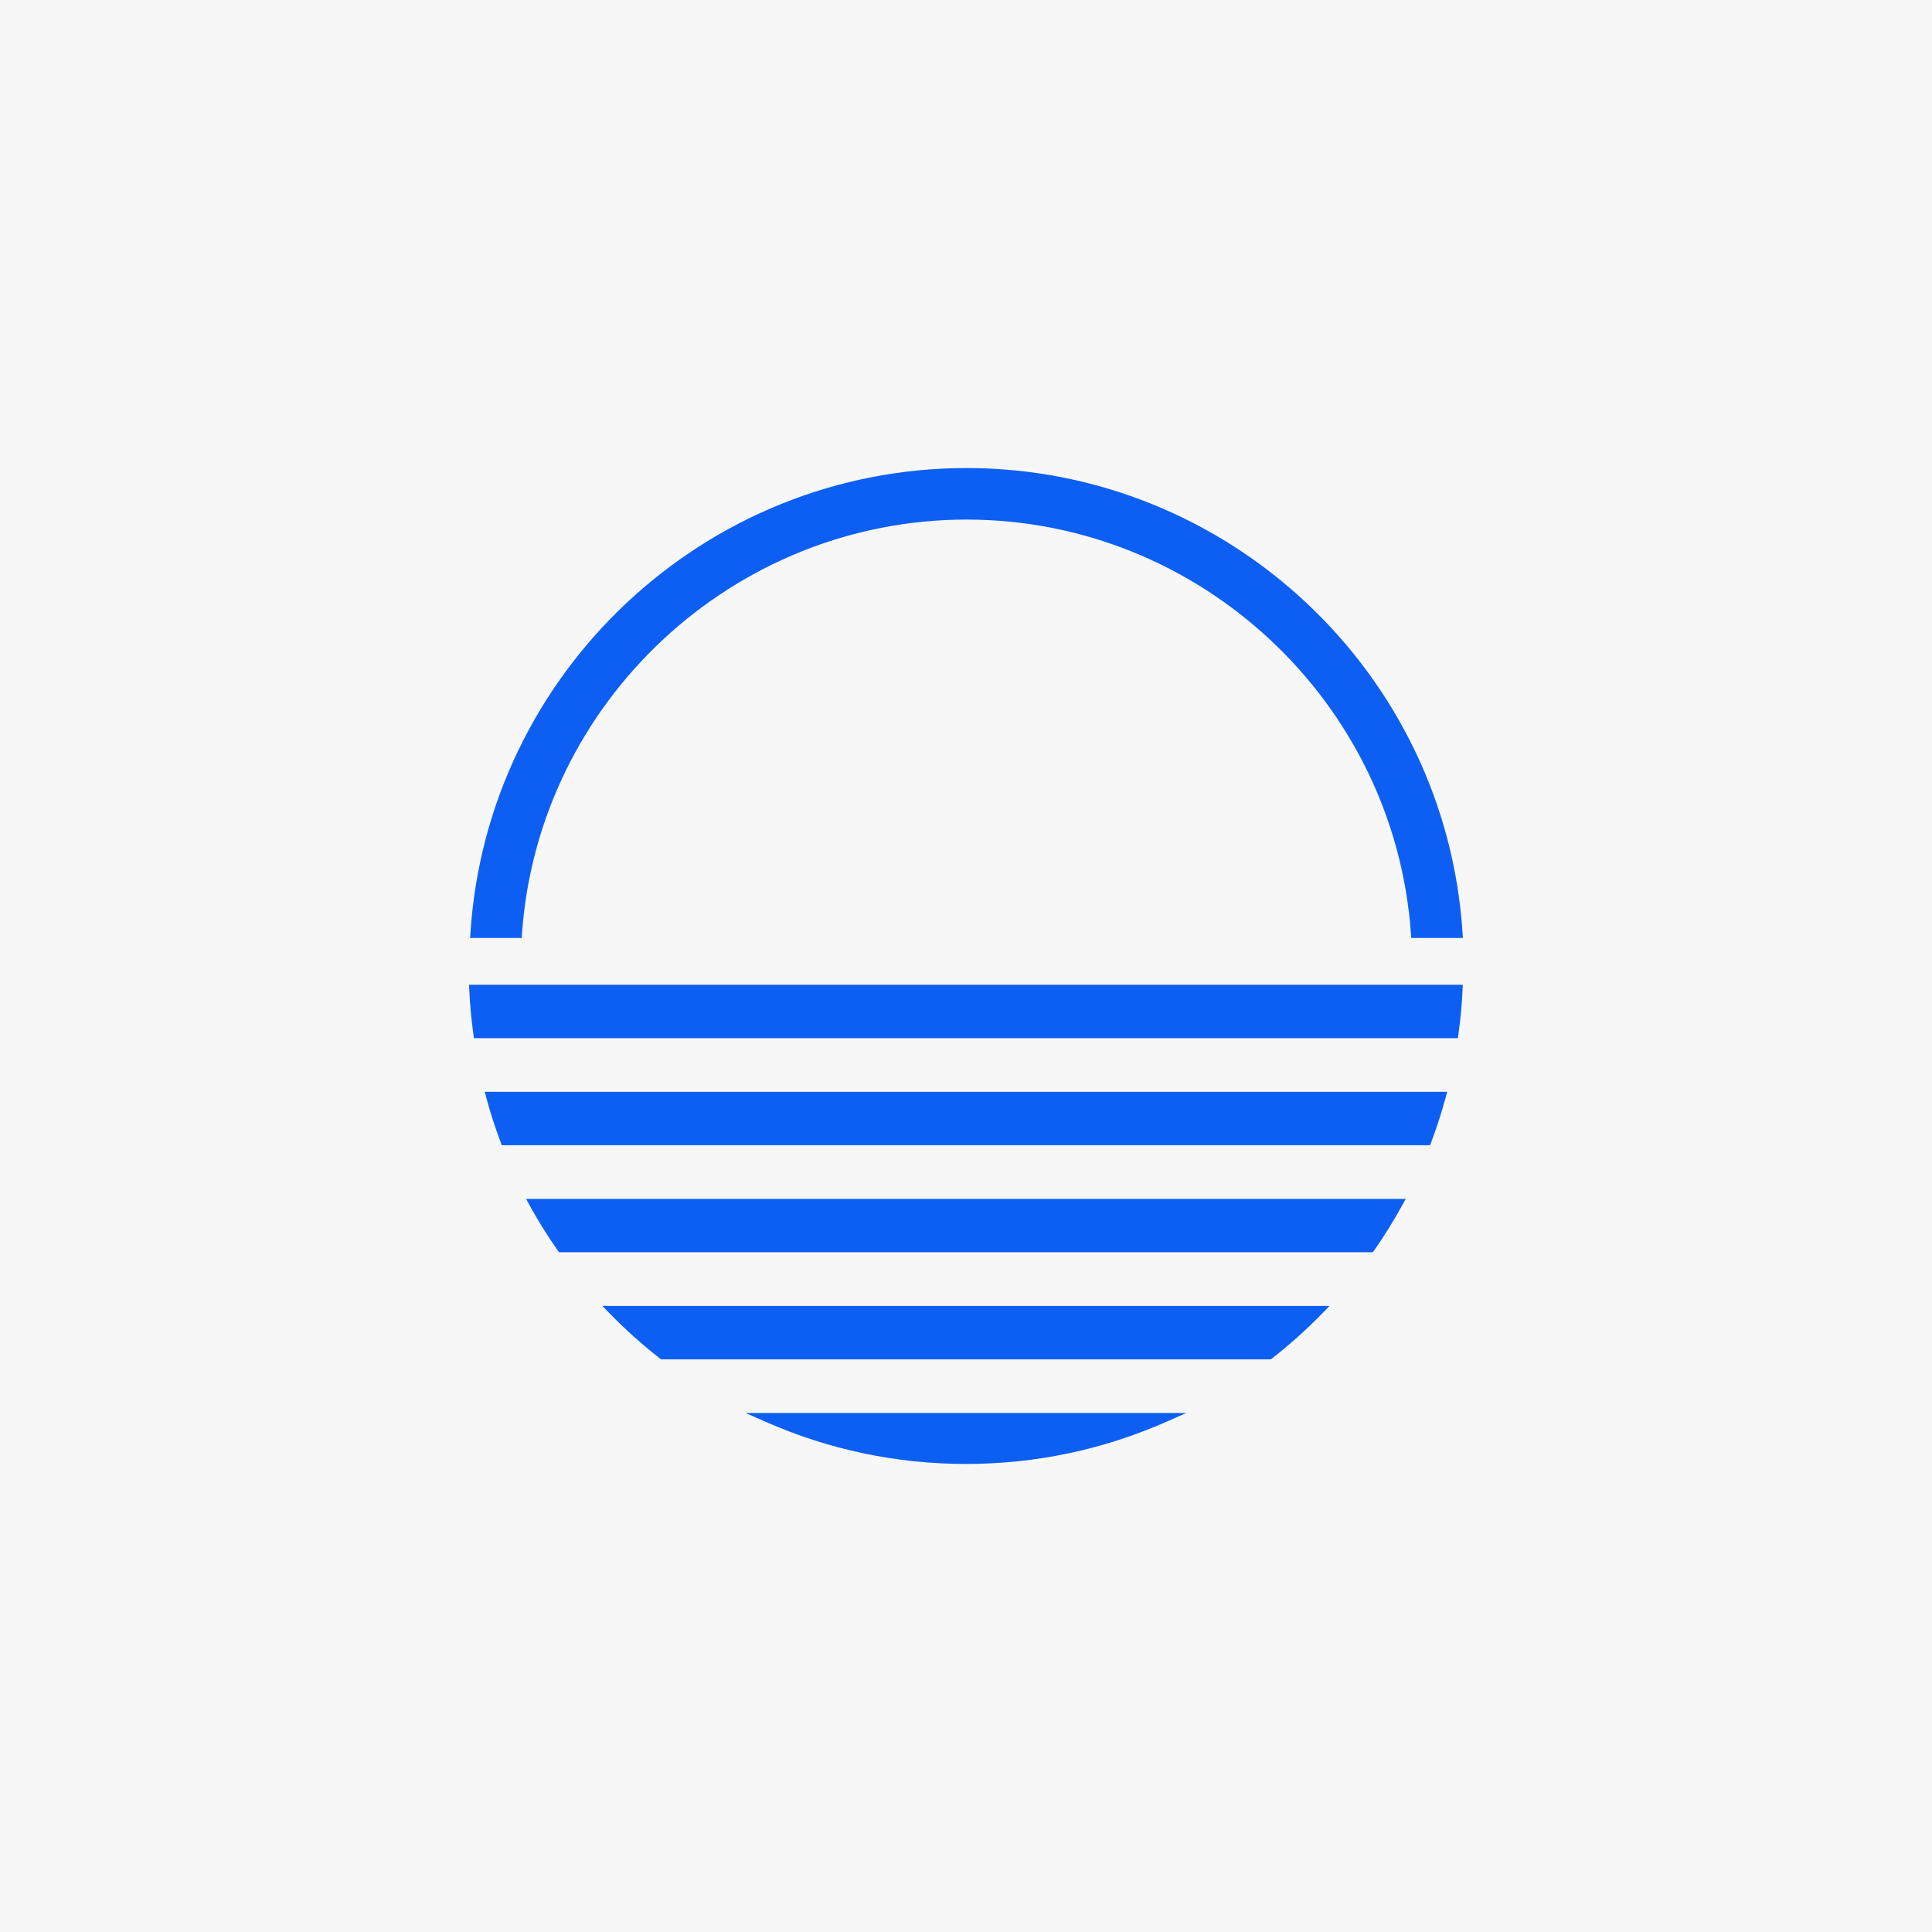
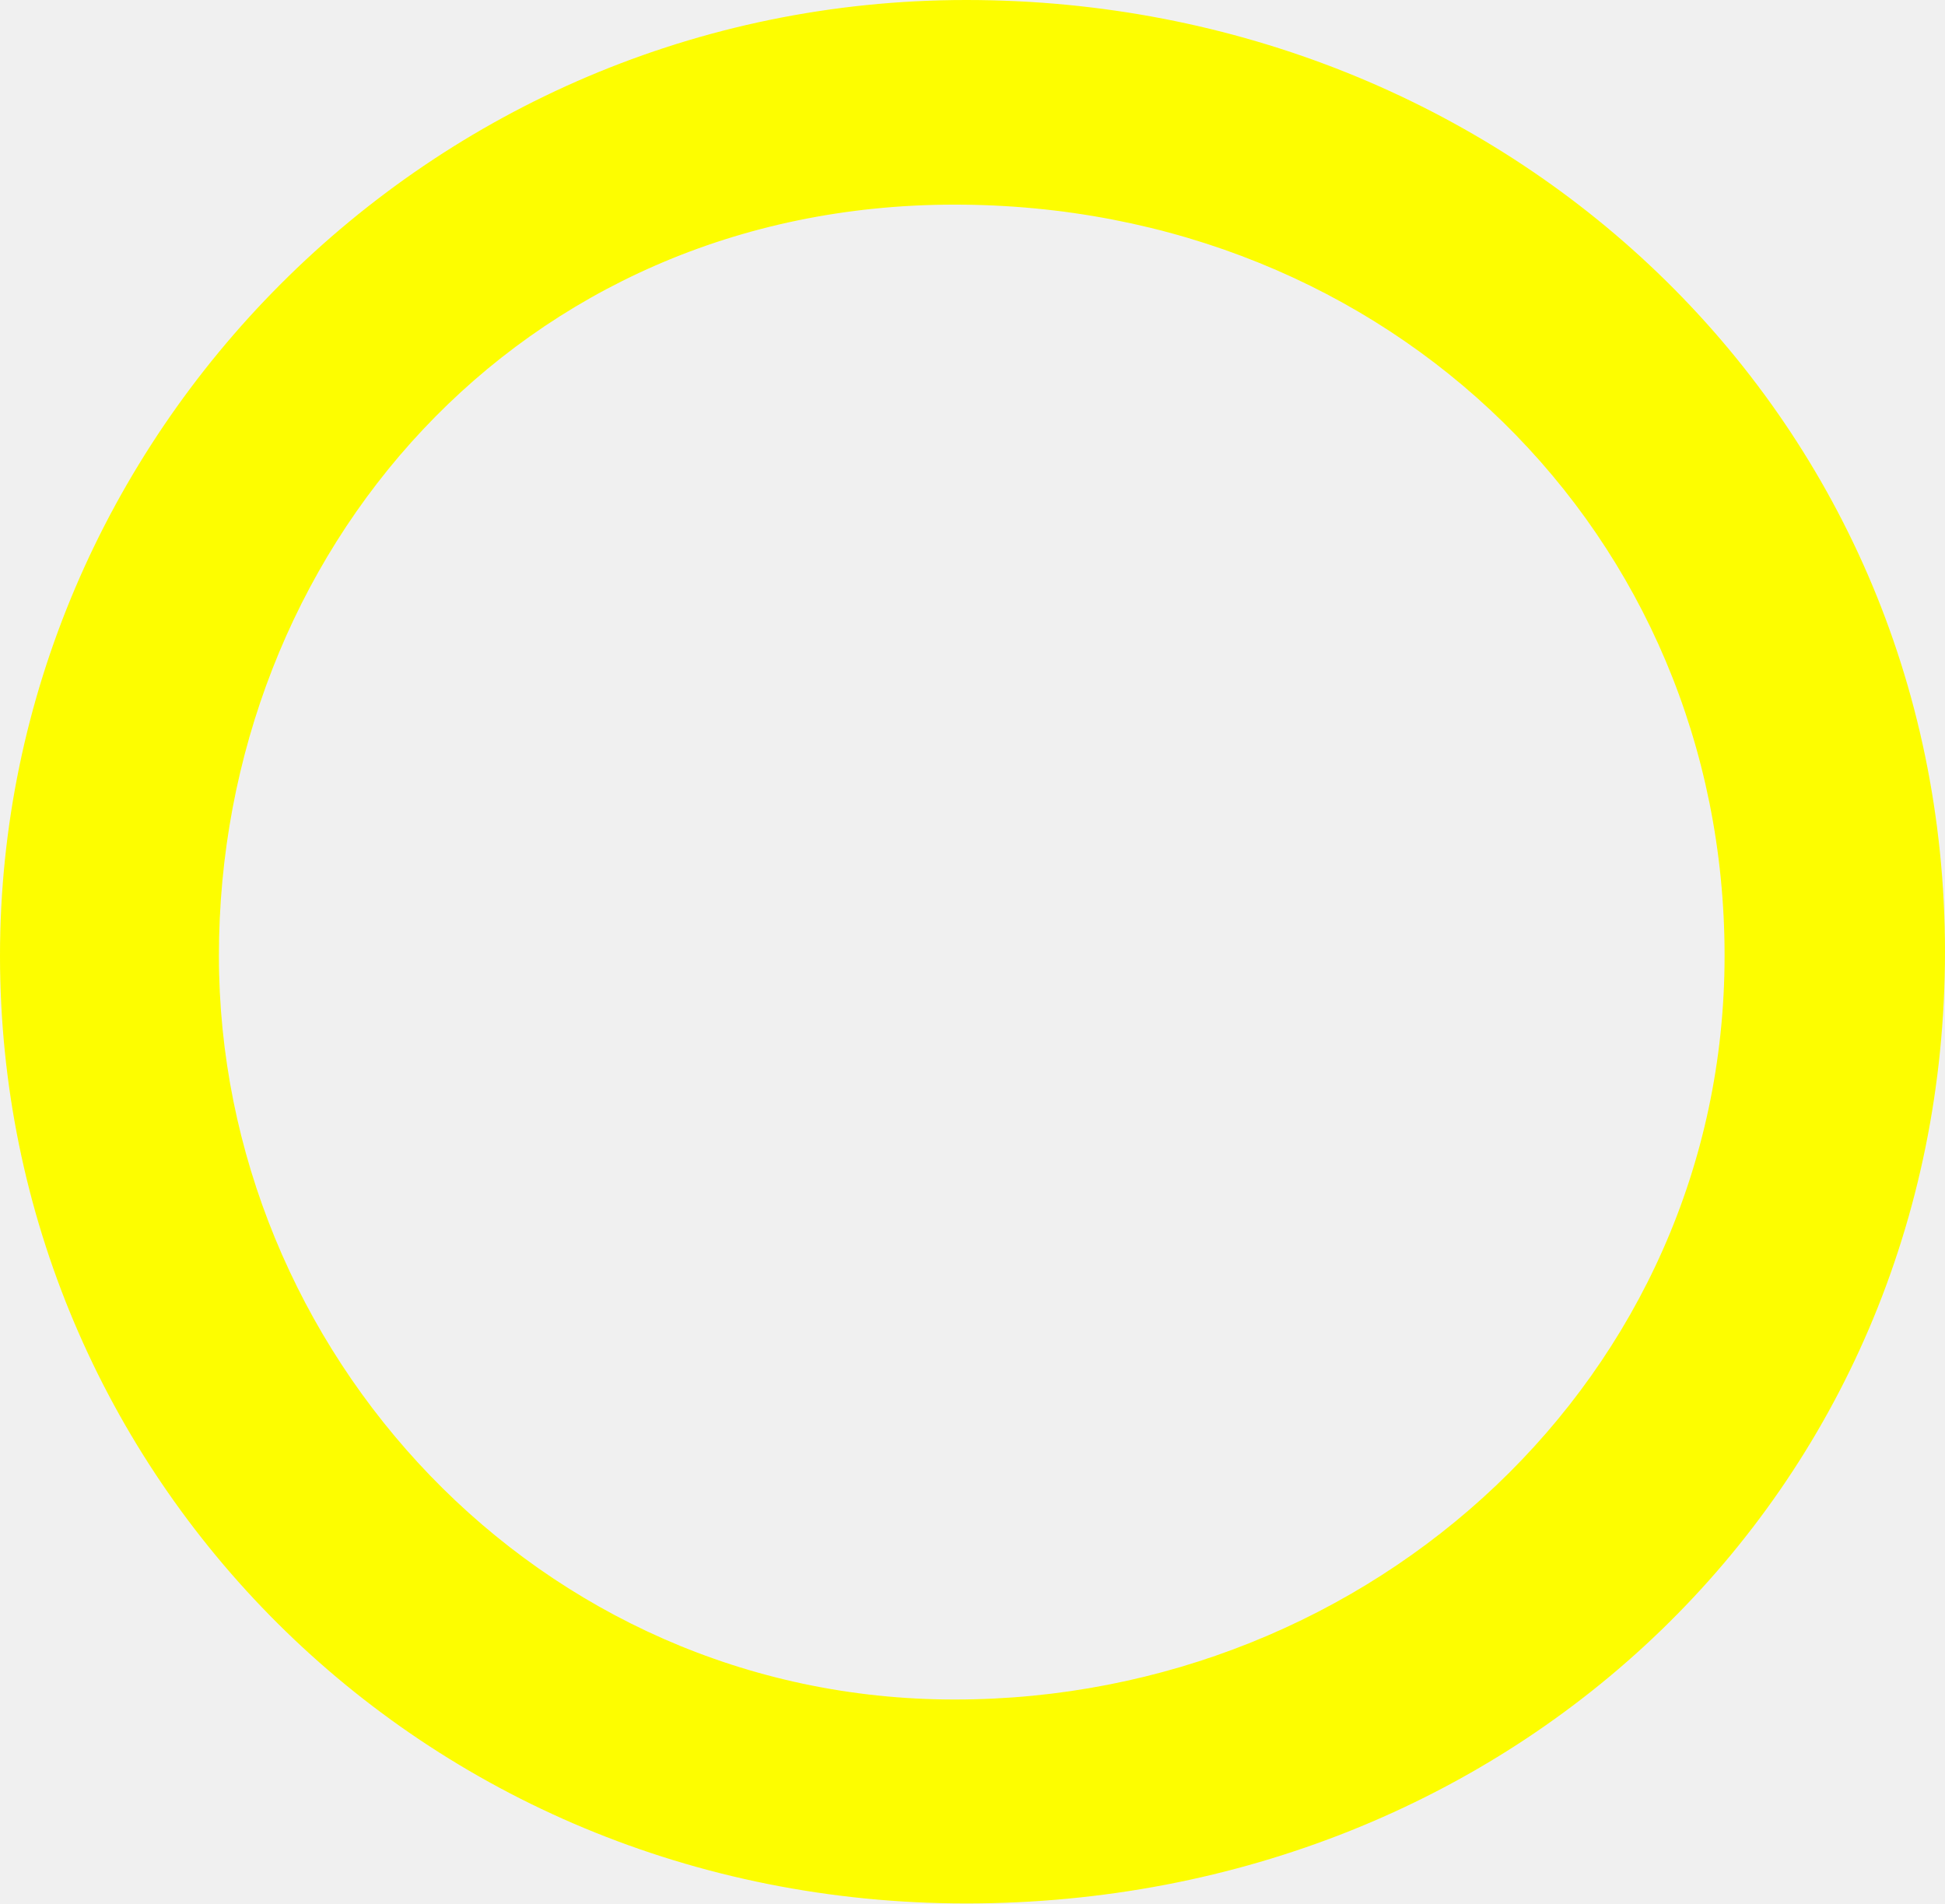
- <svg xmlns="http://www.w3.org/2000/svg" width="73" height="73" viewBox="0 0 73 73" fill="none">
-   <g clip-path="url(#clip0_1357_2)">
-     <path d="M73 0H0V73H73V0Z" fill="#F7F7F7" />
-     <path d="M19.712 35.442H17.763L17.775 35.258C18.409 25.404 26.641 17.685 36.519 17.685C46.396 17.685 54.631 25.403 55.263 35.258L55.275 35.442H53.324L53.312 35.281C52.696 26.504 45.318 19.632 36.519 19.632C27.718 19.632 20.342 26.506 19.723 35.281L19.711 35.442H19.712Z" fill="#0C5FF2" />
-     <path d="M19.878 45.299H53.117L52.974 45.555C52.666 46.119 52.312 46.687 51.925 47.242L51.874 47.316H21.119L21.069 47.242C20.68 46.687 20.328 46.119 20.017 45.555L19.878 45.299Z" fill="#0C5FF2" />
-     <path d="M28.173 53.389H44.824L44.073 53.72C41.676 54.778 39.127 55.315 36.498 55.315C33.87 55.315 31.323 54.778 28.924 53.72L28.173 53.389Z" fill="#0C5FF2" />
-     <path d="M18.313 41.254H54.682L54.623 41.472C54.465 42.049 54.282 42.616 54.078 43.16L54.034 43.272H18.96L18.919 43.16C18.712 42.616 18.529 42.049 18.374 41.472L18.315 41.254H18.313Z" fill="#0C5FF2" />
-     <path d="M22.76 49.345H50.236L49.95 49.639C49.366 50.237 48.733 50.804 48.068 51.325L48.02 51.363H24.977L24.93 51.325C24.264 50.804 23.63 50.235 23.047 49.639L22.762 49.345H22.76Z" fill="#0C5FF2" />
-     <path d="M17.723 37.209H55.272L55.263 37.39C55.239 37.931 55.187 38.499 55.107 39.077L55.087 39.227H17.907L17.886 39.077C17.808 38.5 17.755 37.933 17.731 37.39L17.722 37.209H17.723Z" fill="#0C5FF2" />
+ <svg xmlns="http://www.w3.org/2000/svg" width="512" height="501" viewBox="0 0 512 501" fill="none">
+   <g clip-path="url(#clip0_2403_761)">
+     <path d="M512 250.408C512 392.899 398.463 501 254.368 501C110.273 501 0 387.727 0 251.556C0 115.384 112.383 0 254.368 0C396.354 0 512 108.101 512 250.592V250.408ZM57.624 251.556C57.624 355.462 141.401 447.325 251.289 447.325C361.178 447.325 453.977 362.335 453.977 251.556C453.977 140.777 366.181 53.859 251.289 53.859C136.398 53.859 57.624 145.736 57.624 251.556Z" fill="#FDFD00" />
  </g>
  <defs>
-     <clipPath id="clip0_1357_2">
-       <rect width="73" height="73" fill="white" />
+     <clipPath id="clip0_2403_761">
+       <rect width="512" height="501" fill="white" />
    </clipPath>
  </defs>
</svg>
